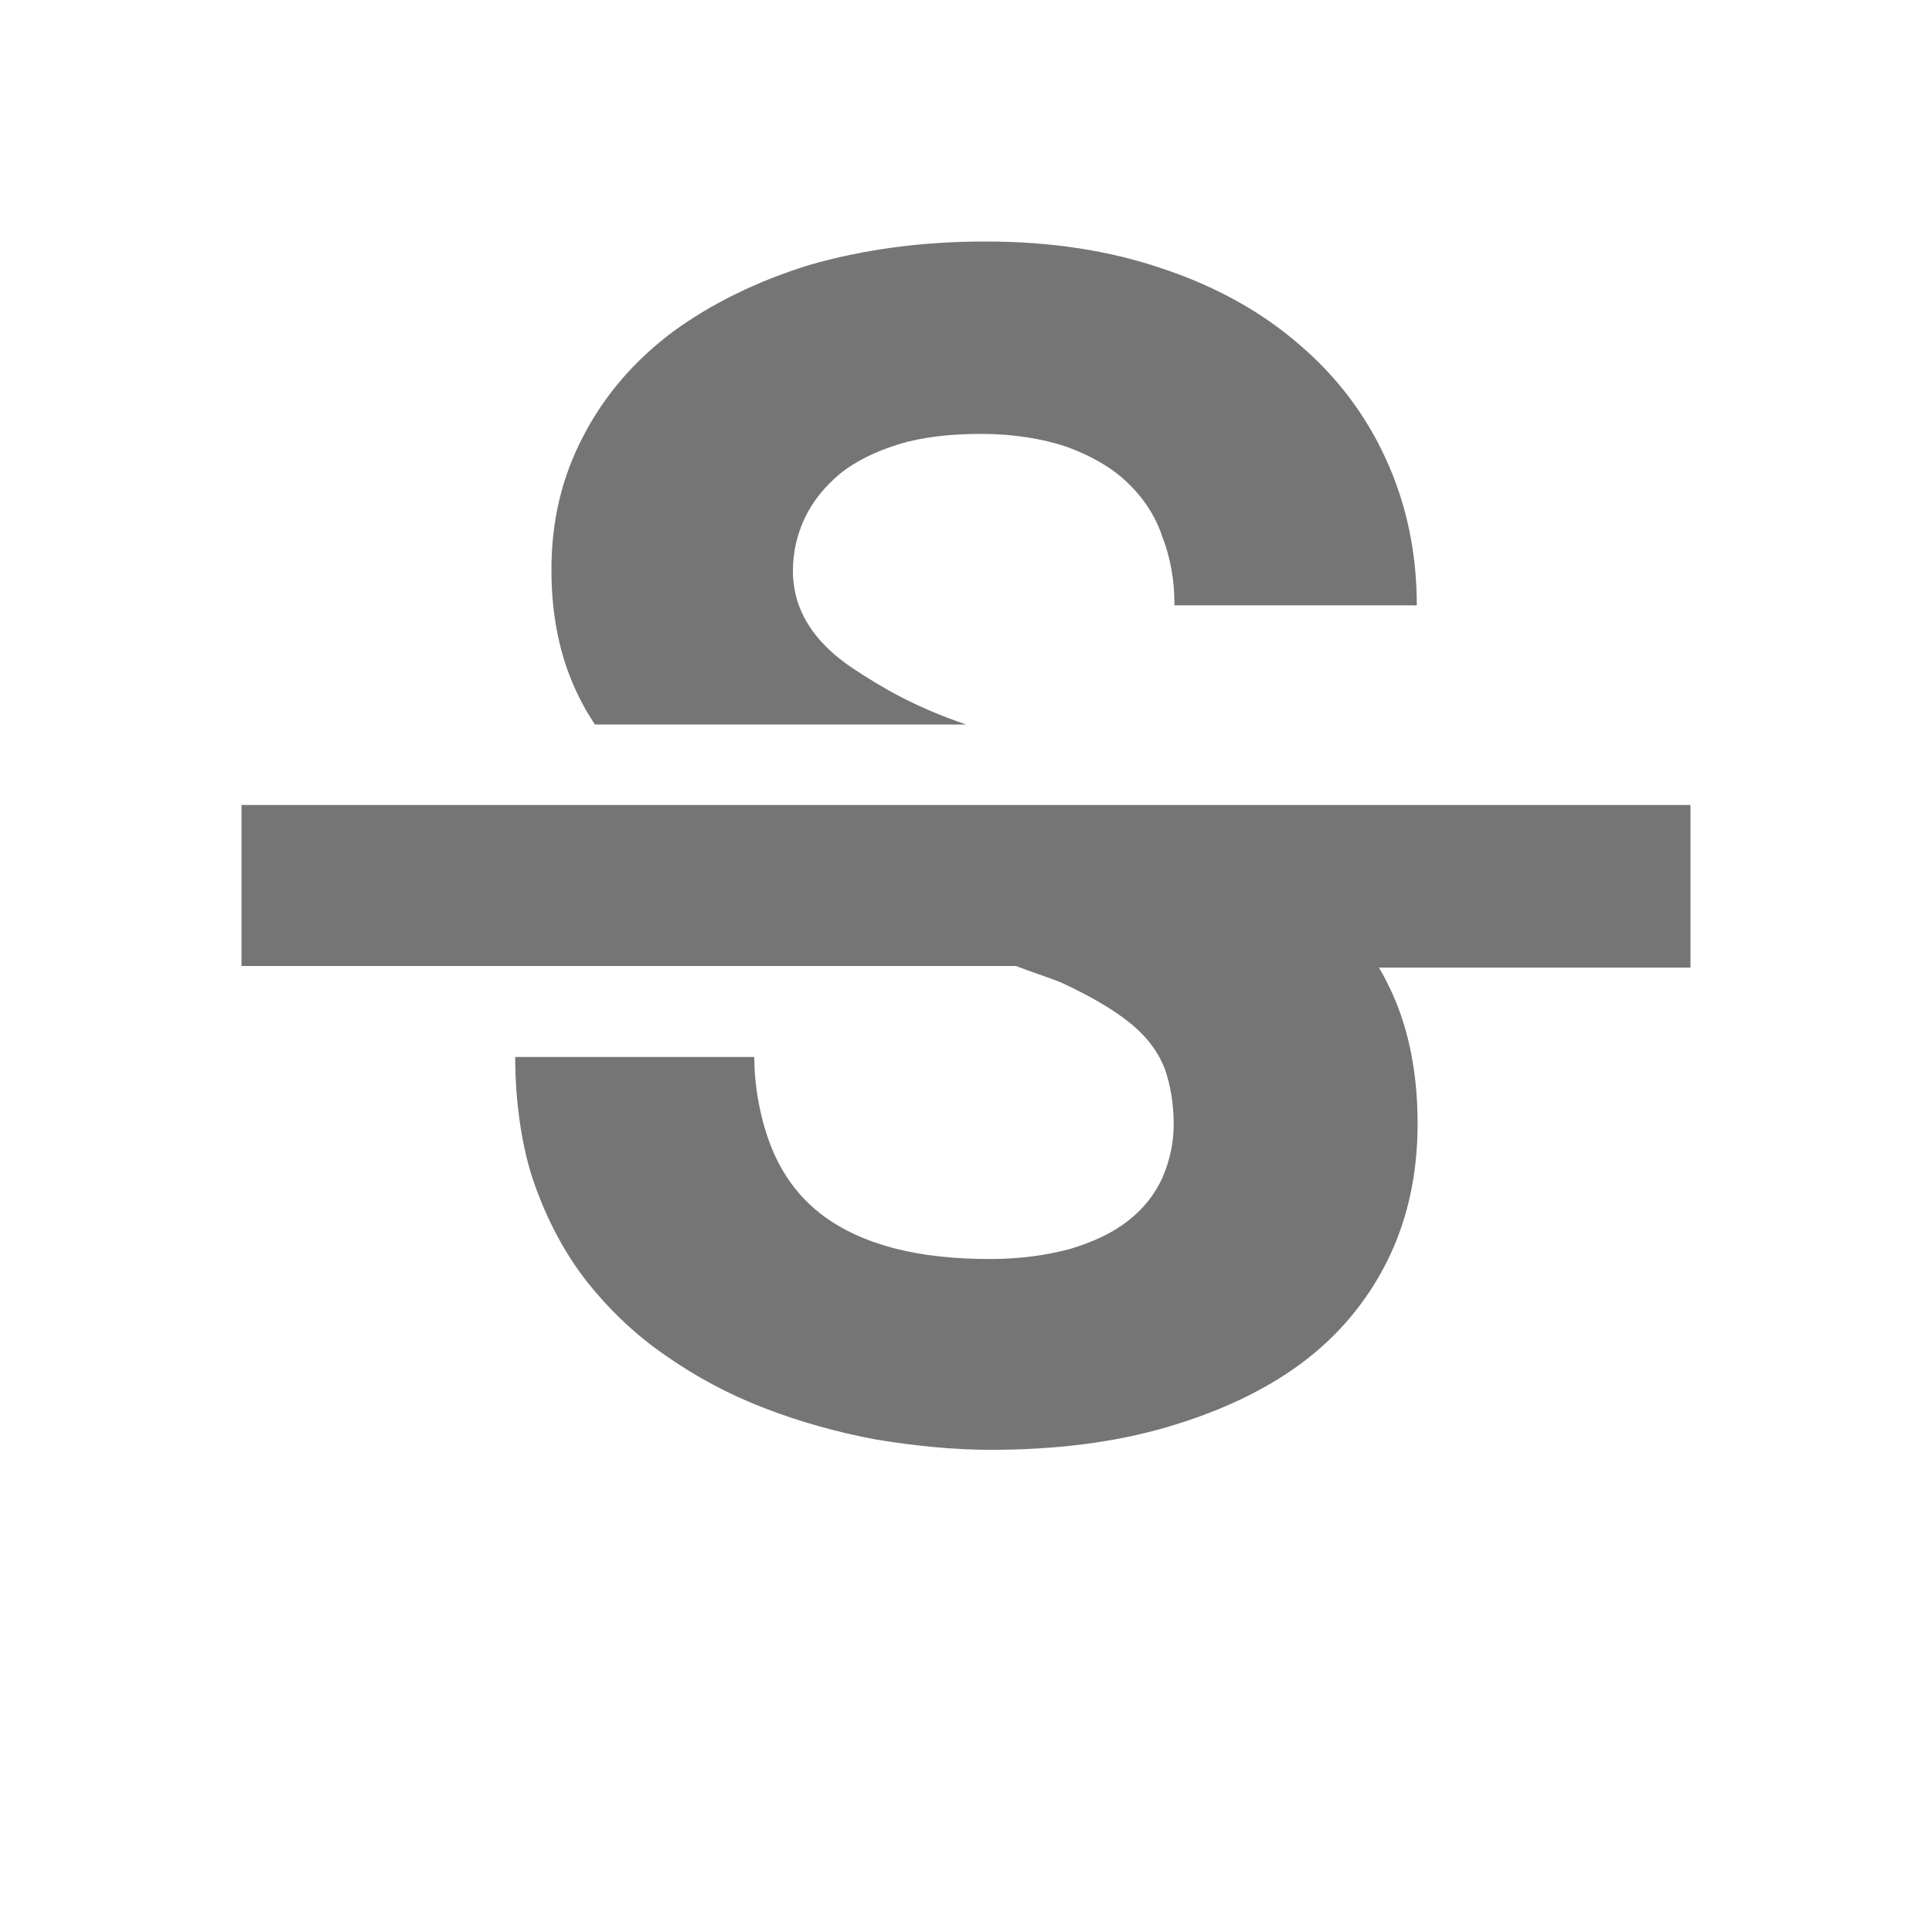
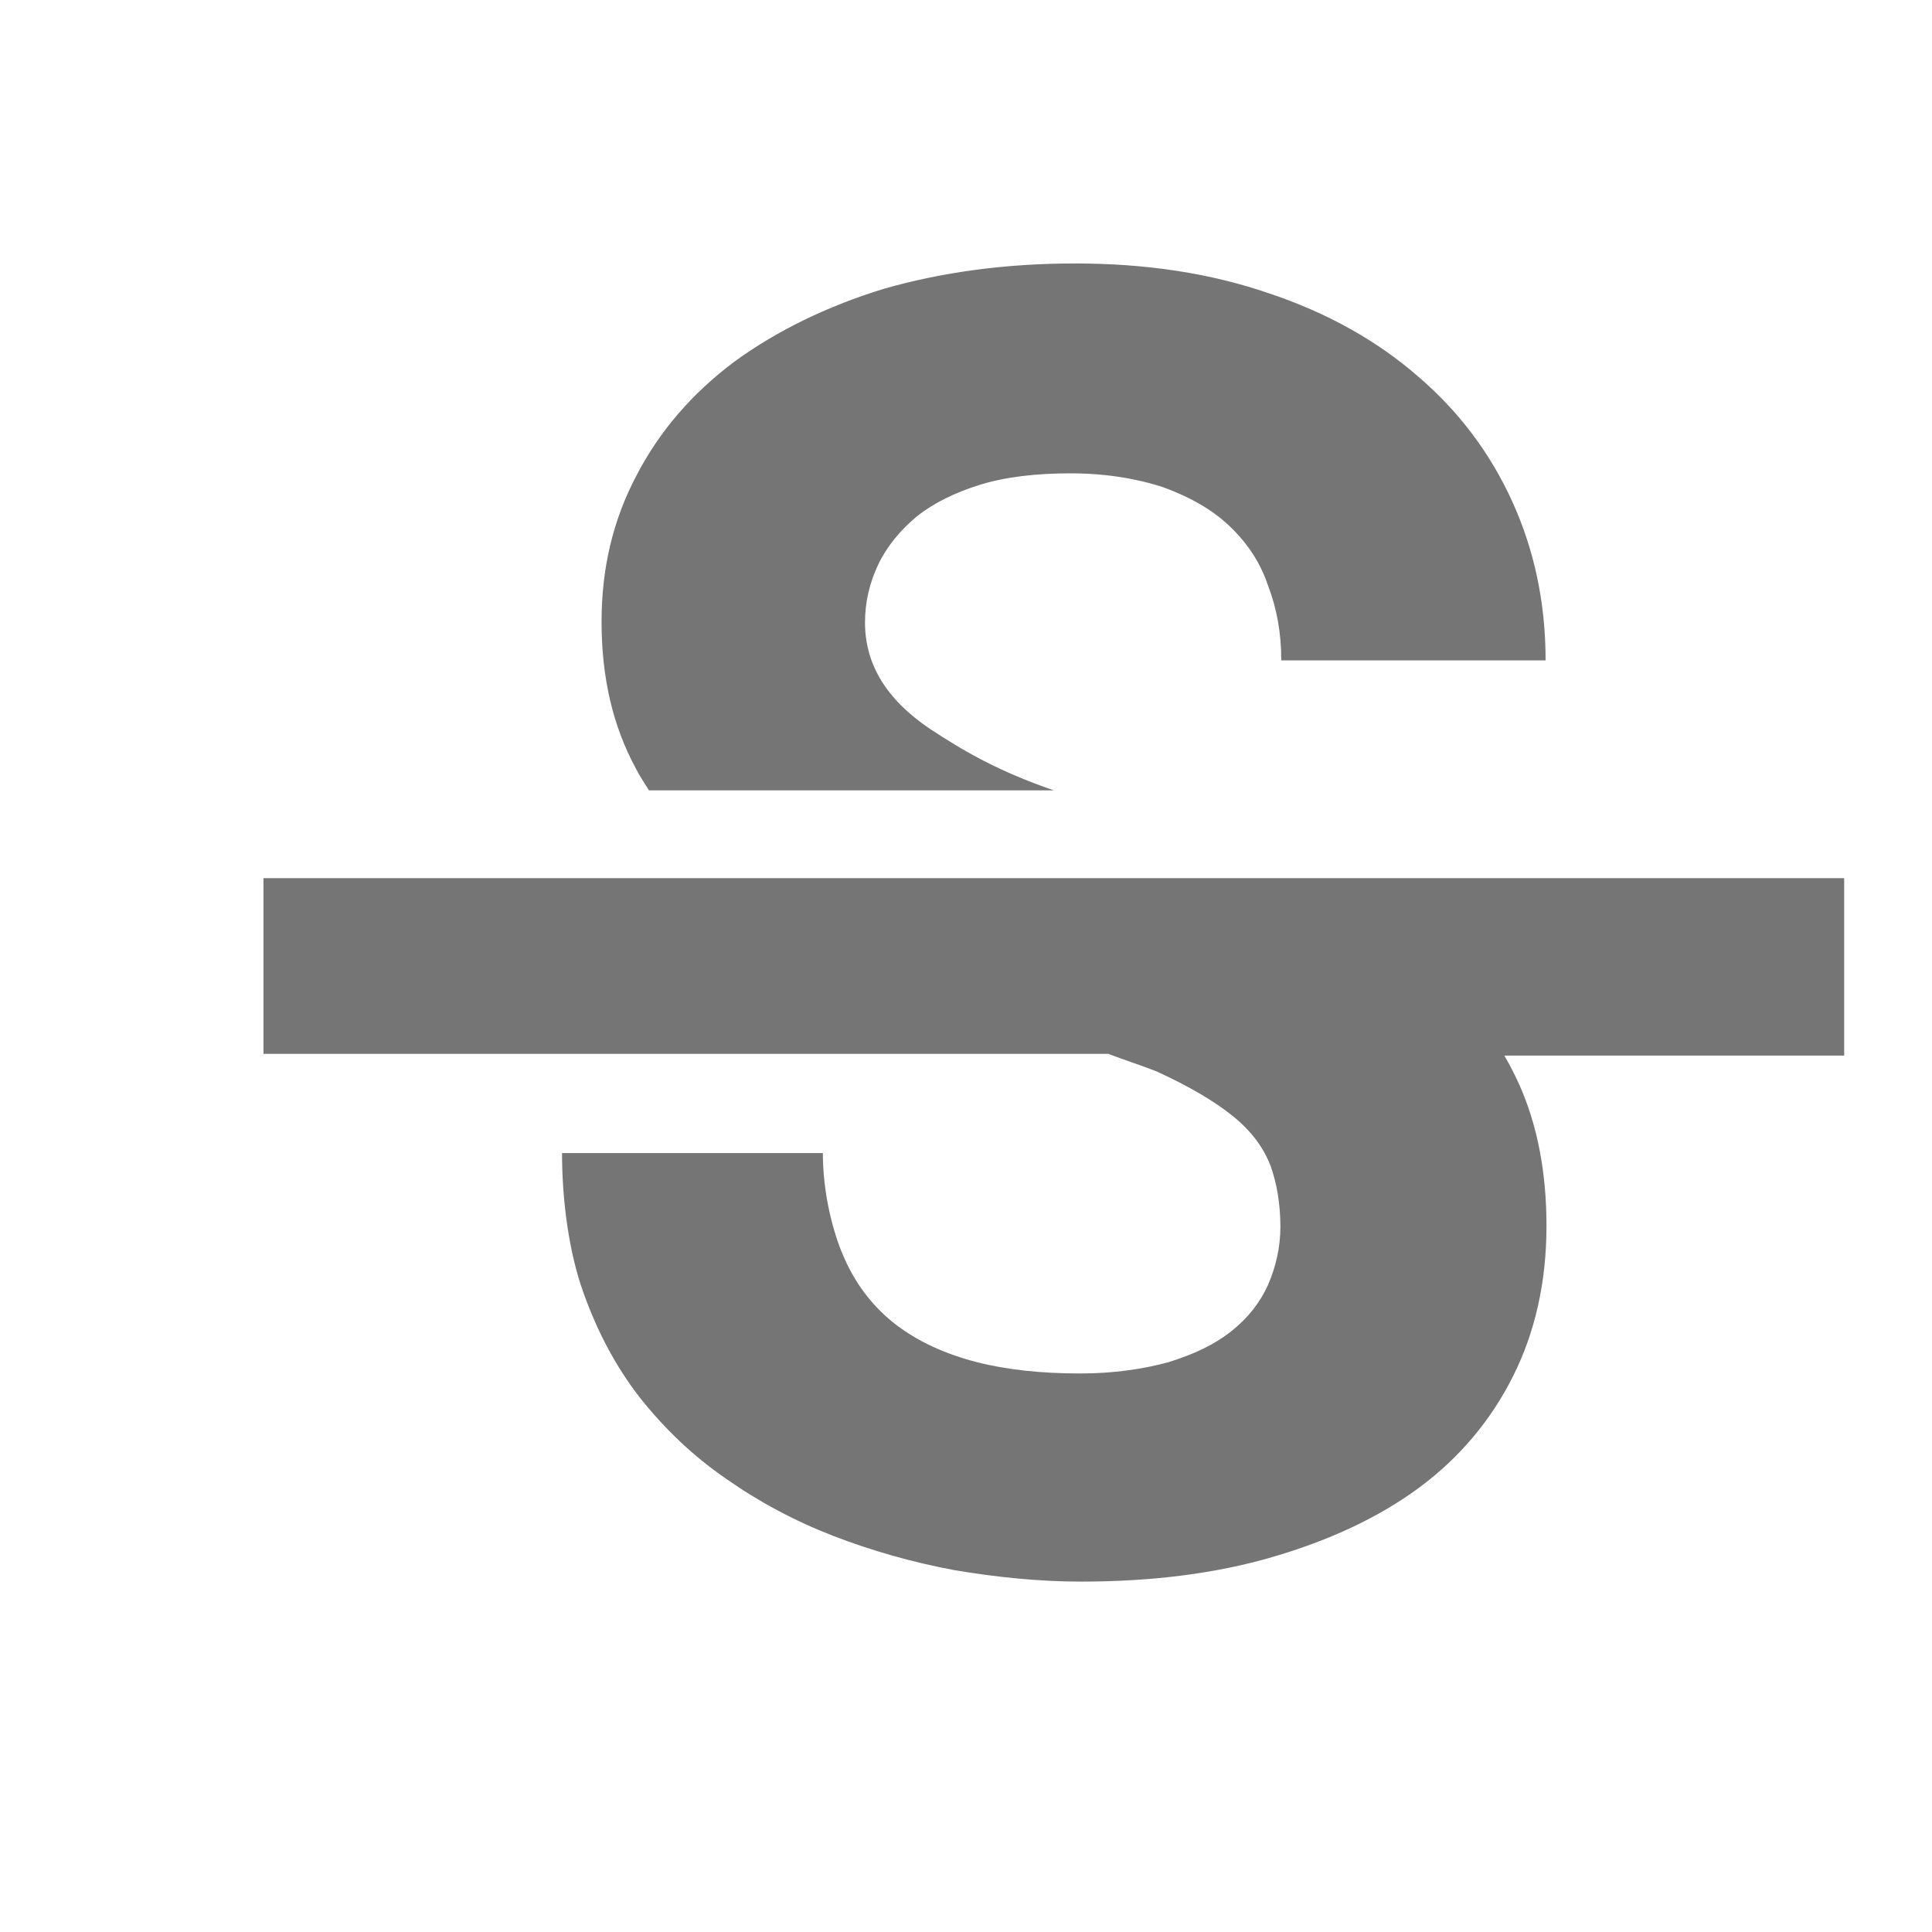
- <svg xmlns="http://www.w3.org/2000/svg" xmlns:xlink="http://www.w3.org/1999/xlink" fill="#757575" height="22" viewBox="0 0 24 24" width="22">
+ <svg xmlns="http://www.w3.org/2000/svg" xmlns:xlink="http://www.w3.org/1999/xlink" fill="#757575" height="22" viewBox="0 0 22 22" width="22">
  <defs>
    <path d="M0 0h24v24H0V0z" id="a" />
  </defs>
  <clipPath id="b">
    <use overflow="visible" xlink:href="#a" />
  </clipPath>
  <path clip-path="url(#b)" d="M7.24 8.75c-.26-.48-.39-1.03-.39-1.67 0-.61.13-1.16.4-1.67.26-.5.63-.93 1.11-1.29.48-.35 1.05-.63 1.7-.83.66-.19 1.39-.29 2.18-.29.81 0 1.54.11 2.21.34.66.22 1.23.54 1.69.94.47.4.83.88 1.08 1.43.25.55.38 1.15.38 1.81h-3.01c0-.31-.05-.59-.15-.85-.09-.27-.24-.49-.44-.68-.2-.19-.45-.33-.75-.44-.3-.1-.66-.16-1.06-.16-.39 0-.74.04-1.03.13-.29.09-.53.21-.72.36-.19.16-.34.34-.44.55-.1.21-.15.43-.15.66 0 .48.25.88.74 1.21.38.25.77.48 1.41.7H7.39c-.05-.08-.11-.17-.15-.25zM21 12v-2H3v2h9.62c.18.07.4.14.55.2.37.17.66.34.87.51.21.17.35.36.43.57.07.2.11.43.11.69 0 .23-.05.45-.14.66-.09.2-.23.38-.42.53-.19.15-.42.26-.71.35-.29.08-.63.13-1.01.13-.43 0-.83-.04-1.18-.13s-.66-.23-.91-.42c-.25-.19-.45-.44-.59-.75-.14-.31-.25-.76-.25-1.21H6.4c0 .55.08 1.13.24 1.58.16.45.37.85.65 1.21.28.35.6.66.98.92.37.26.78.48 1.22.65.44.17.9.3 1.38.39.48.08.96.13 1.44.13.8 0 1.53-.09 2.18-.28s1.21-.45 1.67-.79c.46-.34.82-.77 1.07-1.27s.38-1.07.38-1.71c0-.6-.1-1.14-.31-1.61-.05-.11-.11-.23-.17-.33H21z" fill="#757575" />
</svg>
